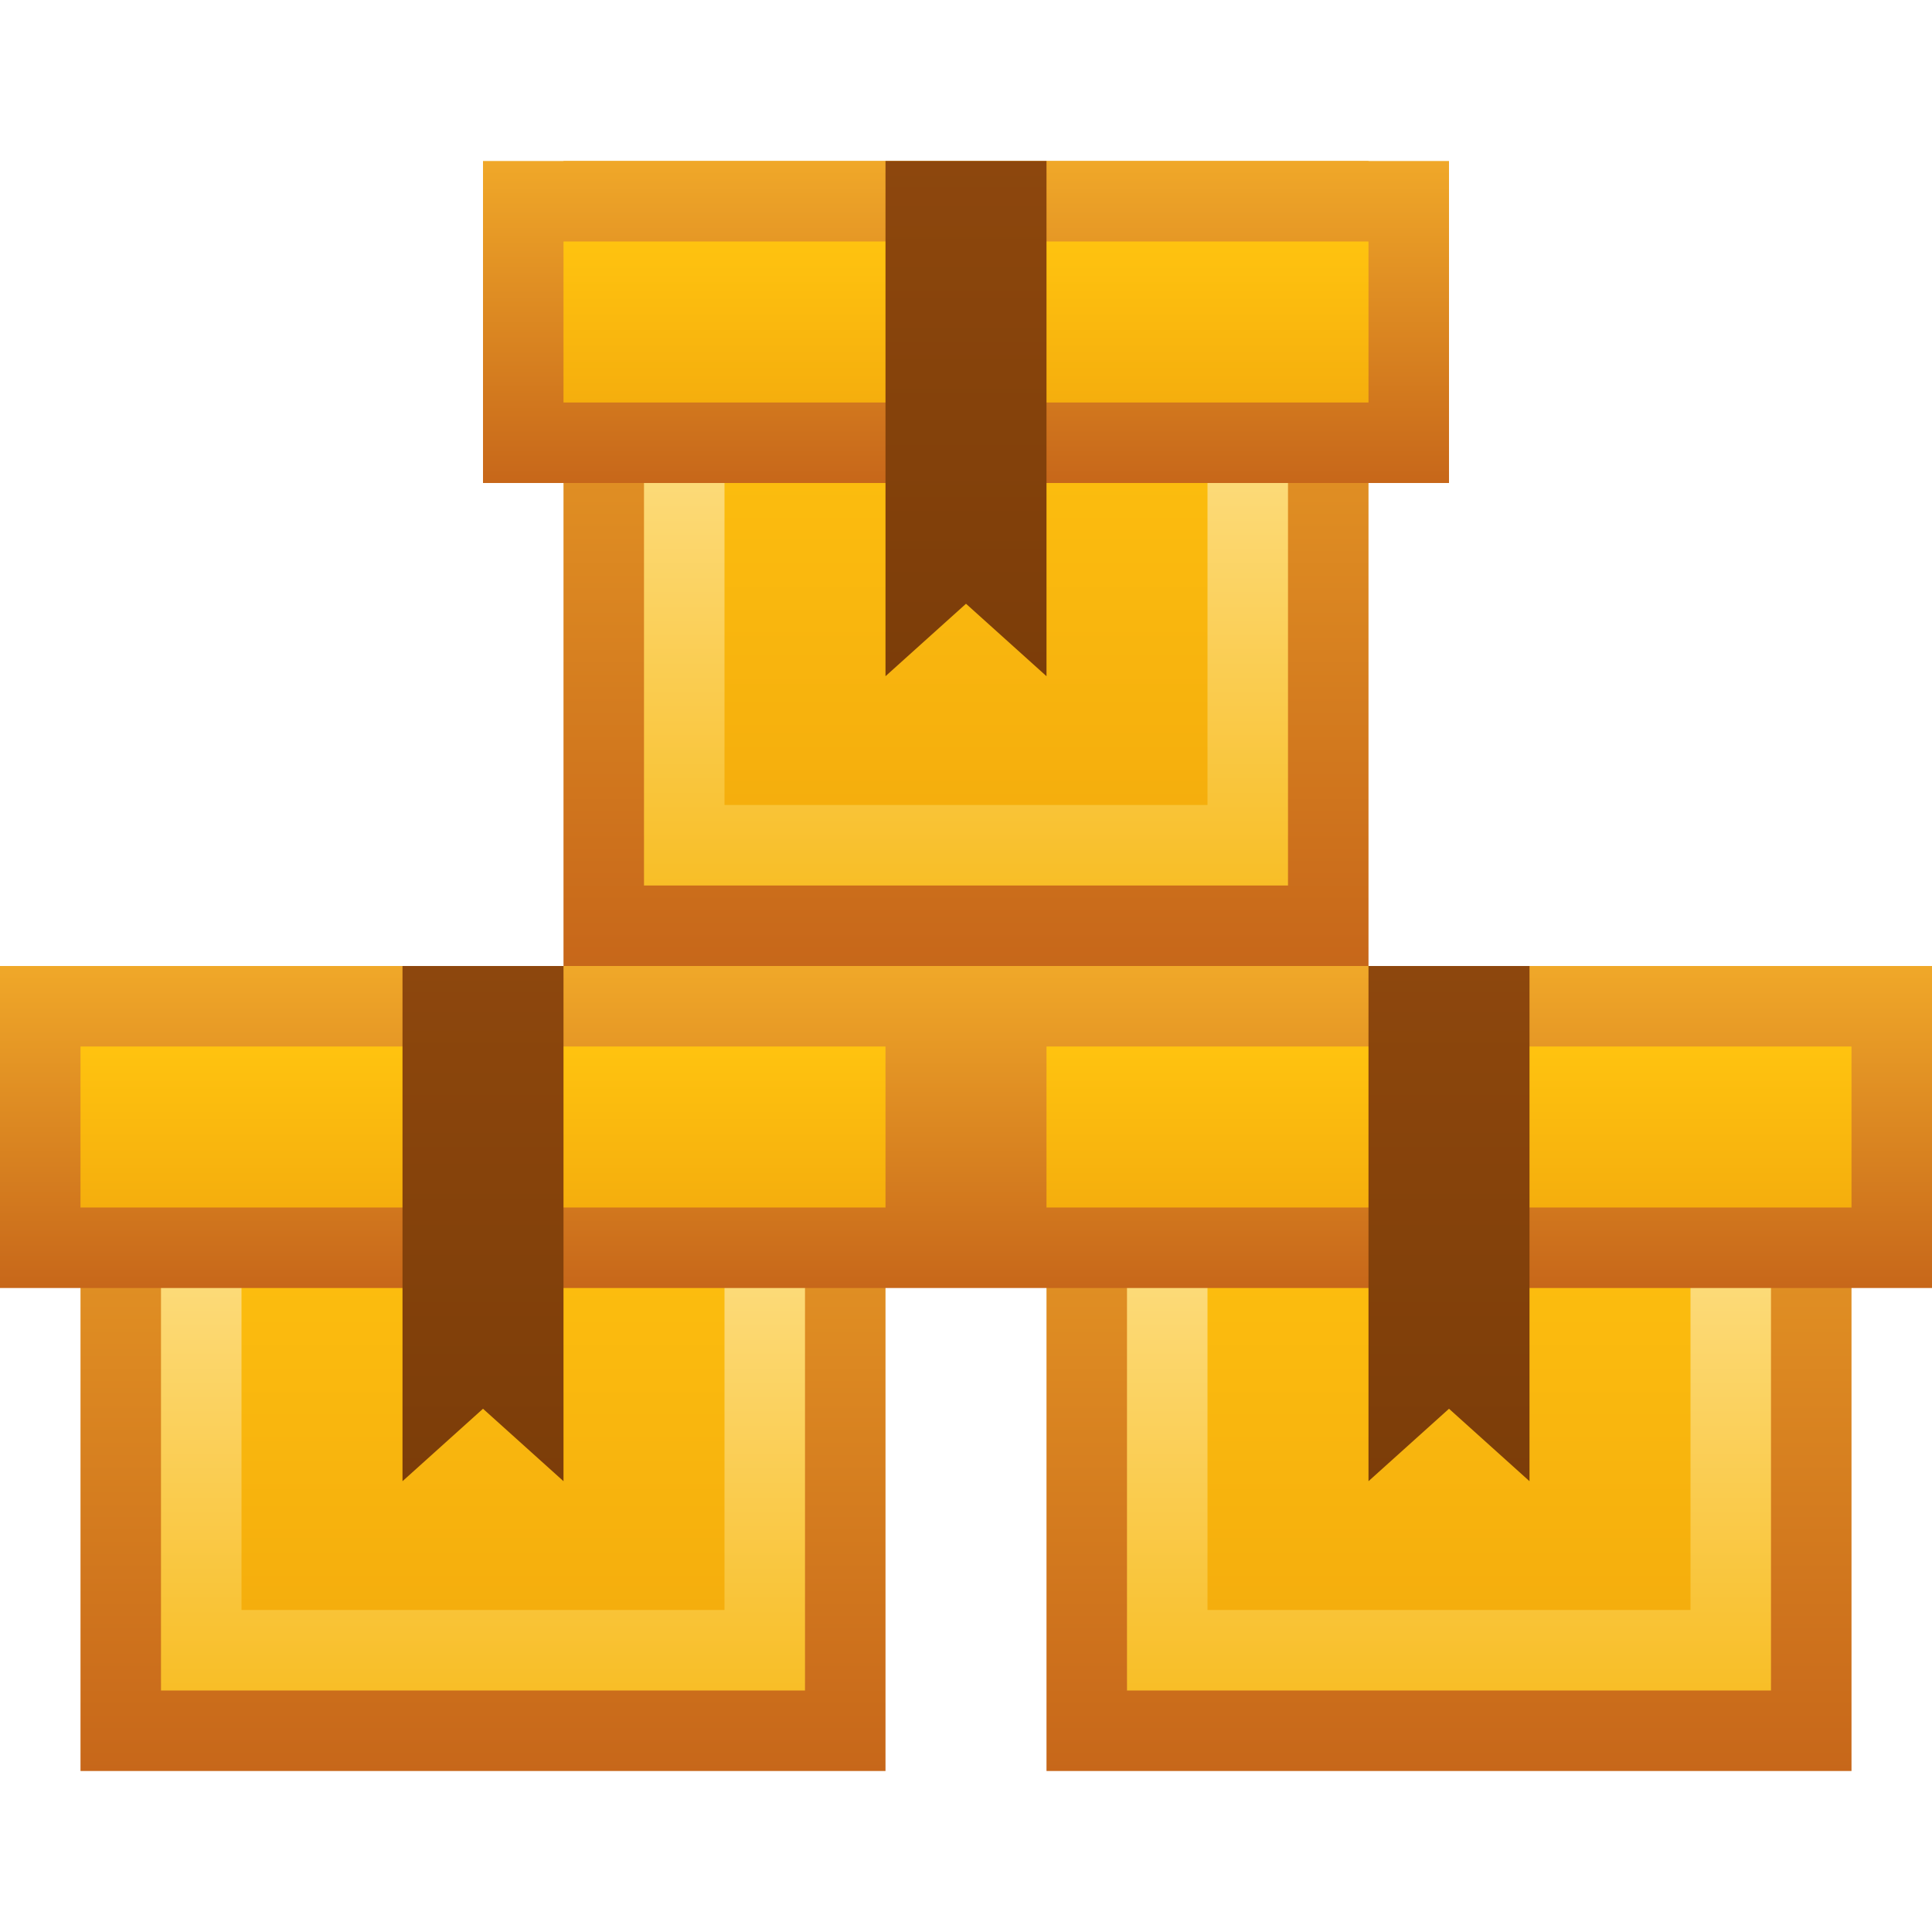
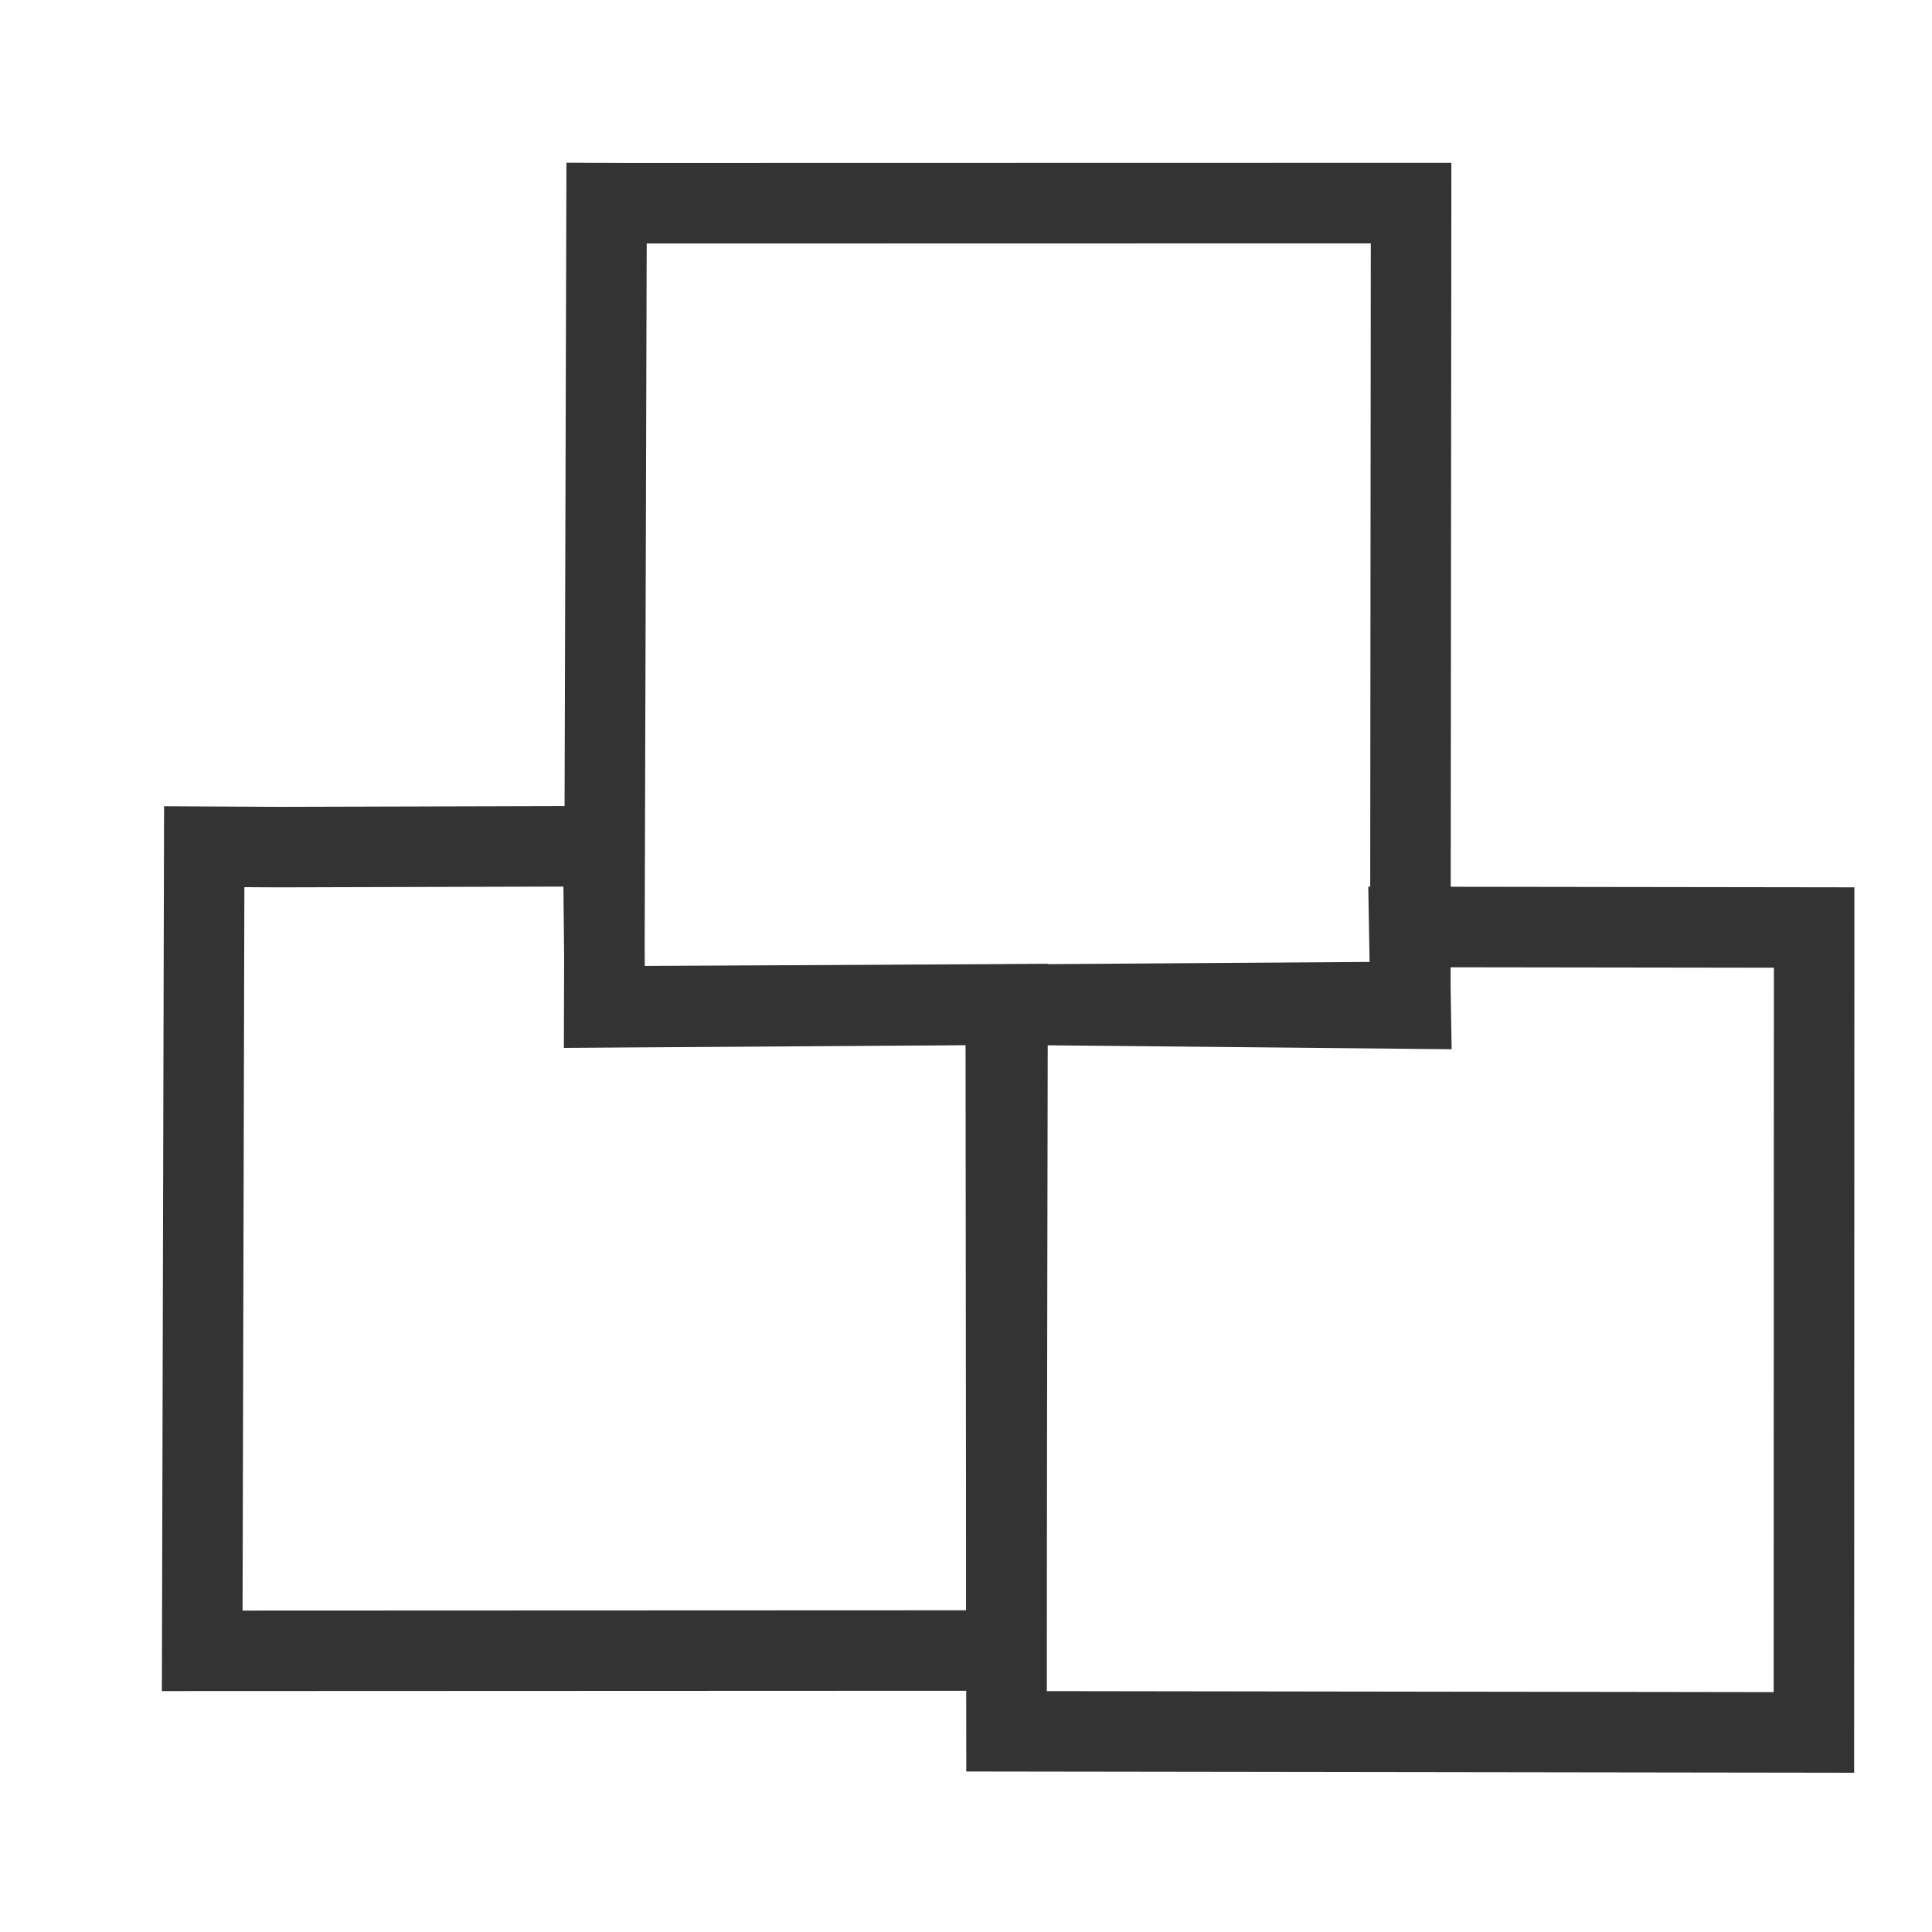
- <svg xmlns="http://www.w3.org/2000/svg" version="1.1" x="0px" y="0px" width="24px" height="24px" viewBox="0 -2 24 24" style="overflow:visible;enable-background:new 0 -2 24 24;" xml:space="preserve" preserveAspectRatio="xMinYMid meet">
-   <defs>
- </defs>
-   <linearGradient id="SVGID_1_" gradientUnits="userSpaceOnUse" x1="18" y1="10" x2="18" y2="20">
-     <stop offset="0" style="stop-color:#F0A829" />
-     <stop offset="1" style="stop-color:#C7671A" />
-   </linearGradient>
-   <rect x="13" y="10" style="fill:url(#SVGID_1_);" width="10" height="10" />
-   <linearGradient id="SVGID_2_" gradientUnits="userSpaceOnUse" x1="18" y1="11" x2="18" y2="19">
-     <stop offset="0" style="stop-color:#FFEBA8" />
-     <stop offset="1" style="stop-color:#F8BE27" />
-   </linearGradient>
-   <rect x="14" y="11" style="fill:url(#SVGID_2_);" width="8" height="8" />
-   <linearGradient id="SVGID_3_" gradientUnits="userSpaceOnUse" x1="18" y1="12" x2="18" y2="18">
-     <stop offset="0" style="stop-color:#FFC30F" />
-     <stop offset="1" style="stop-color:#F5AE0D" />
-   </linearGradient>
-   <rect x="15" y="12" style="fill:url(#SVGID_3_);" width="6" height="6" />
-   <linearGradient id="SVGID_4_" gradientUnits="userSpaceOnUse" x1="18" y1="10" x2="18" y2="14.001">
-     <stop offset="0" style="stop-color:#F0A829" />
-     <stop offset="1" style="stop-color:#C7671A" />
-   </linearGradient>
-   <rect x="12" y="10" style="fill:url(#SVGID_4_);" width="12" height="4" />
-   <linearGradient id="SVGID_5_" gradientUnits="userSpaceOnUse" x1="18" y1="11" x2="18" y2="13.001">
-     <stop offset="0" style="stop-color:#FFC30F" />
-     <stop offset="1" style="stop-color:#F5AE0D" />
-   </linearGradient>
-   <rect x="13" y="11" style="fill:url(#SVGID_5_);" width="10" height="2" />
-   <linearGradient id="SVGID_6_" gradientUnits="userSpaceOnUse" x1="18" y1="10" x2="18" y2="16.423">
-     <stop offset="0" style="stop-color:#8D470D" />
-     <stop offset="1" style="stop-color:#7C3D09" />
-   </linearGradient>
-   <polygon style="fill:url(#SVGID_6_);" points="17,10 17,11.7 17,15 17,16.4 18,15.5 19,16.4 19,15 19,11.7 19,10 " />
-   <linearGradient id="SVGID_7_" gradientUnits="userSpaceOnUse" x1="6" y1="10" x2="6" y2="20">
-     <stop offset="0" style="stop-color:#F0A829" />
-     <stop offset="1" style="stop-color:#C7671A" />
-   </linearGradient>
-   <rect x="1" y="10" style="fill:url(#SVGID_7_);" width="10" height="10" />
-   <linearGradient id="SVGID_8_" gradientUnits="userSpaceOnUse" x1="6" y1="11" x2="6" y2="19">
-     <stop offset="0" style="stop-color:#FFEBA8" />
-     <stop offset="1" style="stop-color:#F8BE27" />
-   </linearGradient>
-   <rect x="2" y="11" style="fill:url(#SVGID_8_);" width="8" height="8" />
-   <linearGradient id="SVGID_9_" gradientUnits="userSpaceOnUse" x1="6" y1="12" x2="6" y2="18">
-     <stop offset="0" style="stop-color:#FFC30F" />
-     <stop offset="1" style="stop-color:#F5AE0D" />
-   </linearGradient>
-   <rect x="3" y="12" style="fill:url(#SVGID_9_);" width="6" height="6" />
-   <linearGradient id="SVGID_10_" gradientUnits="userSpaceOnUse" x1="6" y1="10" x2="6" y2="14.001">
-     <stop offset="0" style="stop-color:#F0A829" />
-     <stop offset="1" style="stop-color:#C7671A" />
-   </linearGradient>
-   <rect y="10" style="fill:url(#SVGID_10_);" width="12" height="4" />
-   <linearGradient id="SVGID_11_" gradientUnits="userSpaceOnUse" x1="6" y1="11" x2="6" y2="13.001">
-     <stop offset="0" style="stop-color:#FFC30F" />
-     <stop offset="1" style="stop-color:#F5AE0D" />
-   </linearGradient>
-   <rect x="1" y="11" style="fill:url(#SVGID_11_);" width="10" height="2" />
-   <linearGradient id="SVGID_12_" gradientUnits="userSpaceOnUse" x1="6" y1="10" x2="6" y2="16.423">
-     <stop offset="0" style="stop-color:#8D470D" />
-     <stop offset="1" style="stop-color:#7C3D09" />
-   </linearGradient>
-   <polygon style="fill:url(#SVGID_12_);" points="5,10 5,11.7 5,15 5,16.4 6,15.5 7,16.4 7,15 7,11.7 7,10 " />
-   <linearGradient id="SVGID_13_" gradientUnits="userSpaceOnUse" x1="11.999" y1="0" x2="11.999" y2="10">
-     <stop offset="0" style="stop-color:#F0A829" />
-     <stop offset="1" style="stop-color:#C7671A" />
-   </linearGradient>
-   <rect x="7" style="fill:url(#SVGID_13_);" width="10" height="10" />
-   <linearGradient id="SVGID_14_" gradientUnits="userSpaceOnUse" x1="11.999" y1="1" x2="11.999" y2="9">
-     <stop offset="0" style="stop-color:#FFEBA8" />
-     <stop offset="1" style="stop-color:#F8BE27" />
-   </linearGradient>
-   <rect x="8" y="1" style="fill:url(#SVGID_14_);" width="8" height="8" />
-   <linearGradient id="SVGID_15_" gradientUnits="userSpaceOnUse" x1="11.999" y1="2" x2="11.999" y2="8">
-     <stop offset="0" style="stop-color:#FFC30F" />
-     <stop offset="1" style="stop-color:#F5AE0D" />
-   </linearGradient>
-   <rect x="9" y="2" style="fill:url(#SVGID_15_);" width="6" height="6" />
-   <linearGradient id="SVGID_16_" gradientUnits="userSpaceOnUse" x1="11.999" y1="0" x2="11.999" y2="4">
-     <stop offset="0" style="stop-color:#F0A829" />
-     <stop offset="1" style="stop-color:#C7671A" />
-   </linearGradient>
-   <rect x="6" style="fill:url(#SVGID_16_);" width="12" height="4" />
-   <linearGradient id="SVGID_17_" gradientUnits="userSpaceOnUse" x1="11.999" y1="1" x2="11.999" y2="3">
-     <stop offset="0" style="stop-color:#FFC30F" />
-     <stop offset="1" style="stop-color:#F5AE0D" />
-   </linearGradient>
-   <rect x="7" y="1" style="fill:url(#SVGID_17_);" width="10" height="2" />
-   <linearGradient id="SVGID_18_" gradientUnits="userSpaceOnUse" x1="11.999" y1="0" x2="11.999" y2="6.423">
-     <stop offset="0" style="stop-color:#8D470D" />
-     <stop offset="1" style="stop-color:#7C3D09" />
-   </linearGradient>
-   <polygon style="fill:url(#SVGID_18_);" points="11,0 11,1.7 11,5 11,6.4 12,5.5 13,6.4 13,5 13,1.7 13,0 " />
+ <svg xmlns="http://www.w3.org/2000/svg" version="1.1" id="svg3117" x="0px" y="0px" width="24" height="24" viewBox="0 0 24 24" enable-background="new 0 0 32 32" xml:space="preserve">
+   <defs id="defs8" />
+   <path id="rect7047" d="m 3.469,10.523 4.025,-0.011 0.02,1.99 5.002,-0.026 -0.014,8.027 -9.99,0.004 0.025,-9.989 0.932,0.005 z" style="fill:none;stroke:#333333;stroke-width:1;stroke-linecap:round" />
+   <path id="rect7049" d="m 12.492,12.48 5.032,0.049 -0.018,-1.014 5.03,0.007 -0.003,9.999 -10.03,-0.014 -0.009,-8.972 -0.002,-0.056 2e-6,-6.3e-5 z" style="fill:none;stroke:#333333;stroke-width:1;stroke-linecap:round" />
+   <path id="rect7051" d="m 7.693,2.525 9.836,-0.002 -0.009,9.923 -10.014,0.068 0.029,-9.99 0.158,7.623e-4 z" style="fill:none;stroke:#333333;stroke-width:1;stroke-linecap:round" />
</svg>
